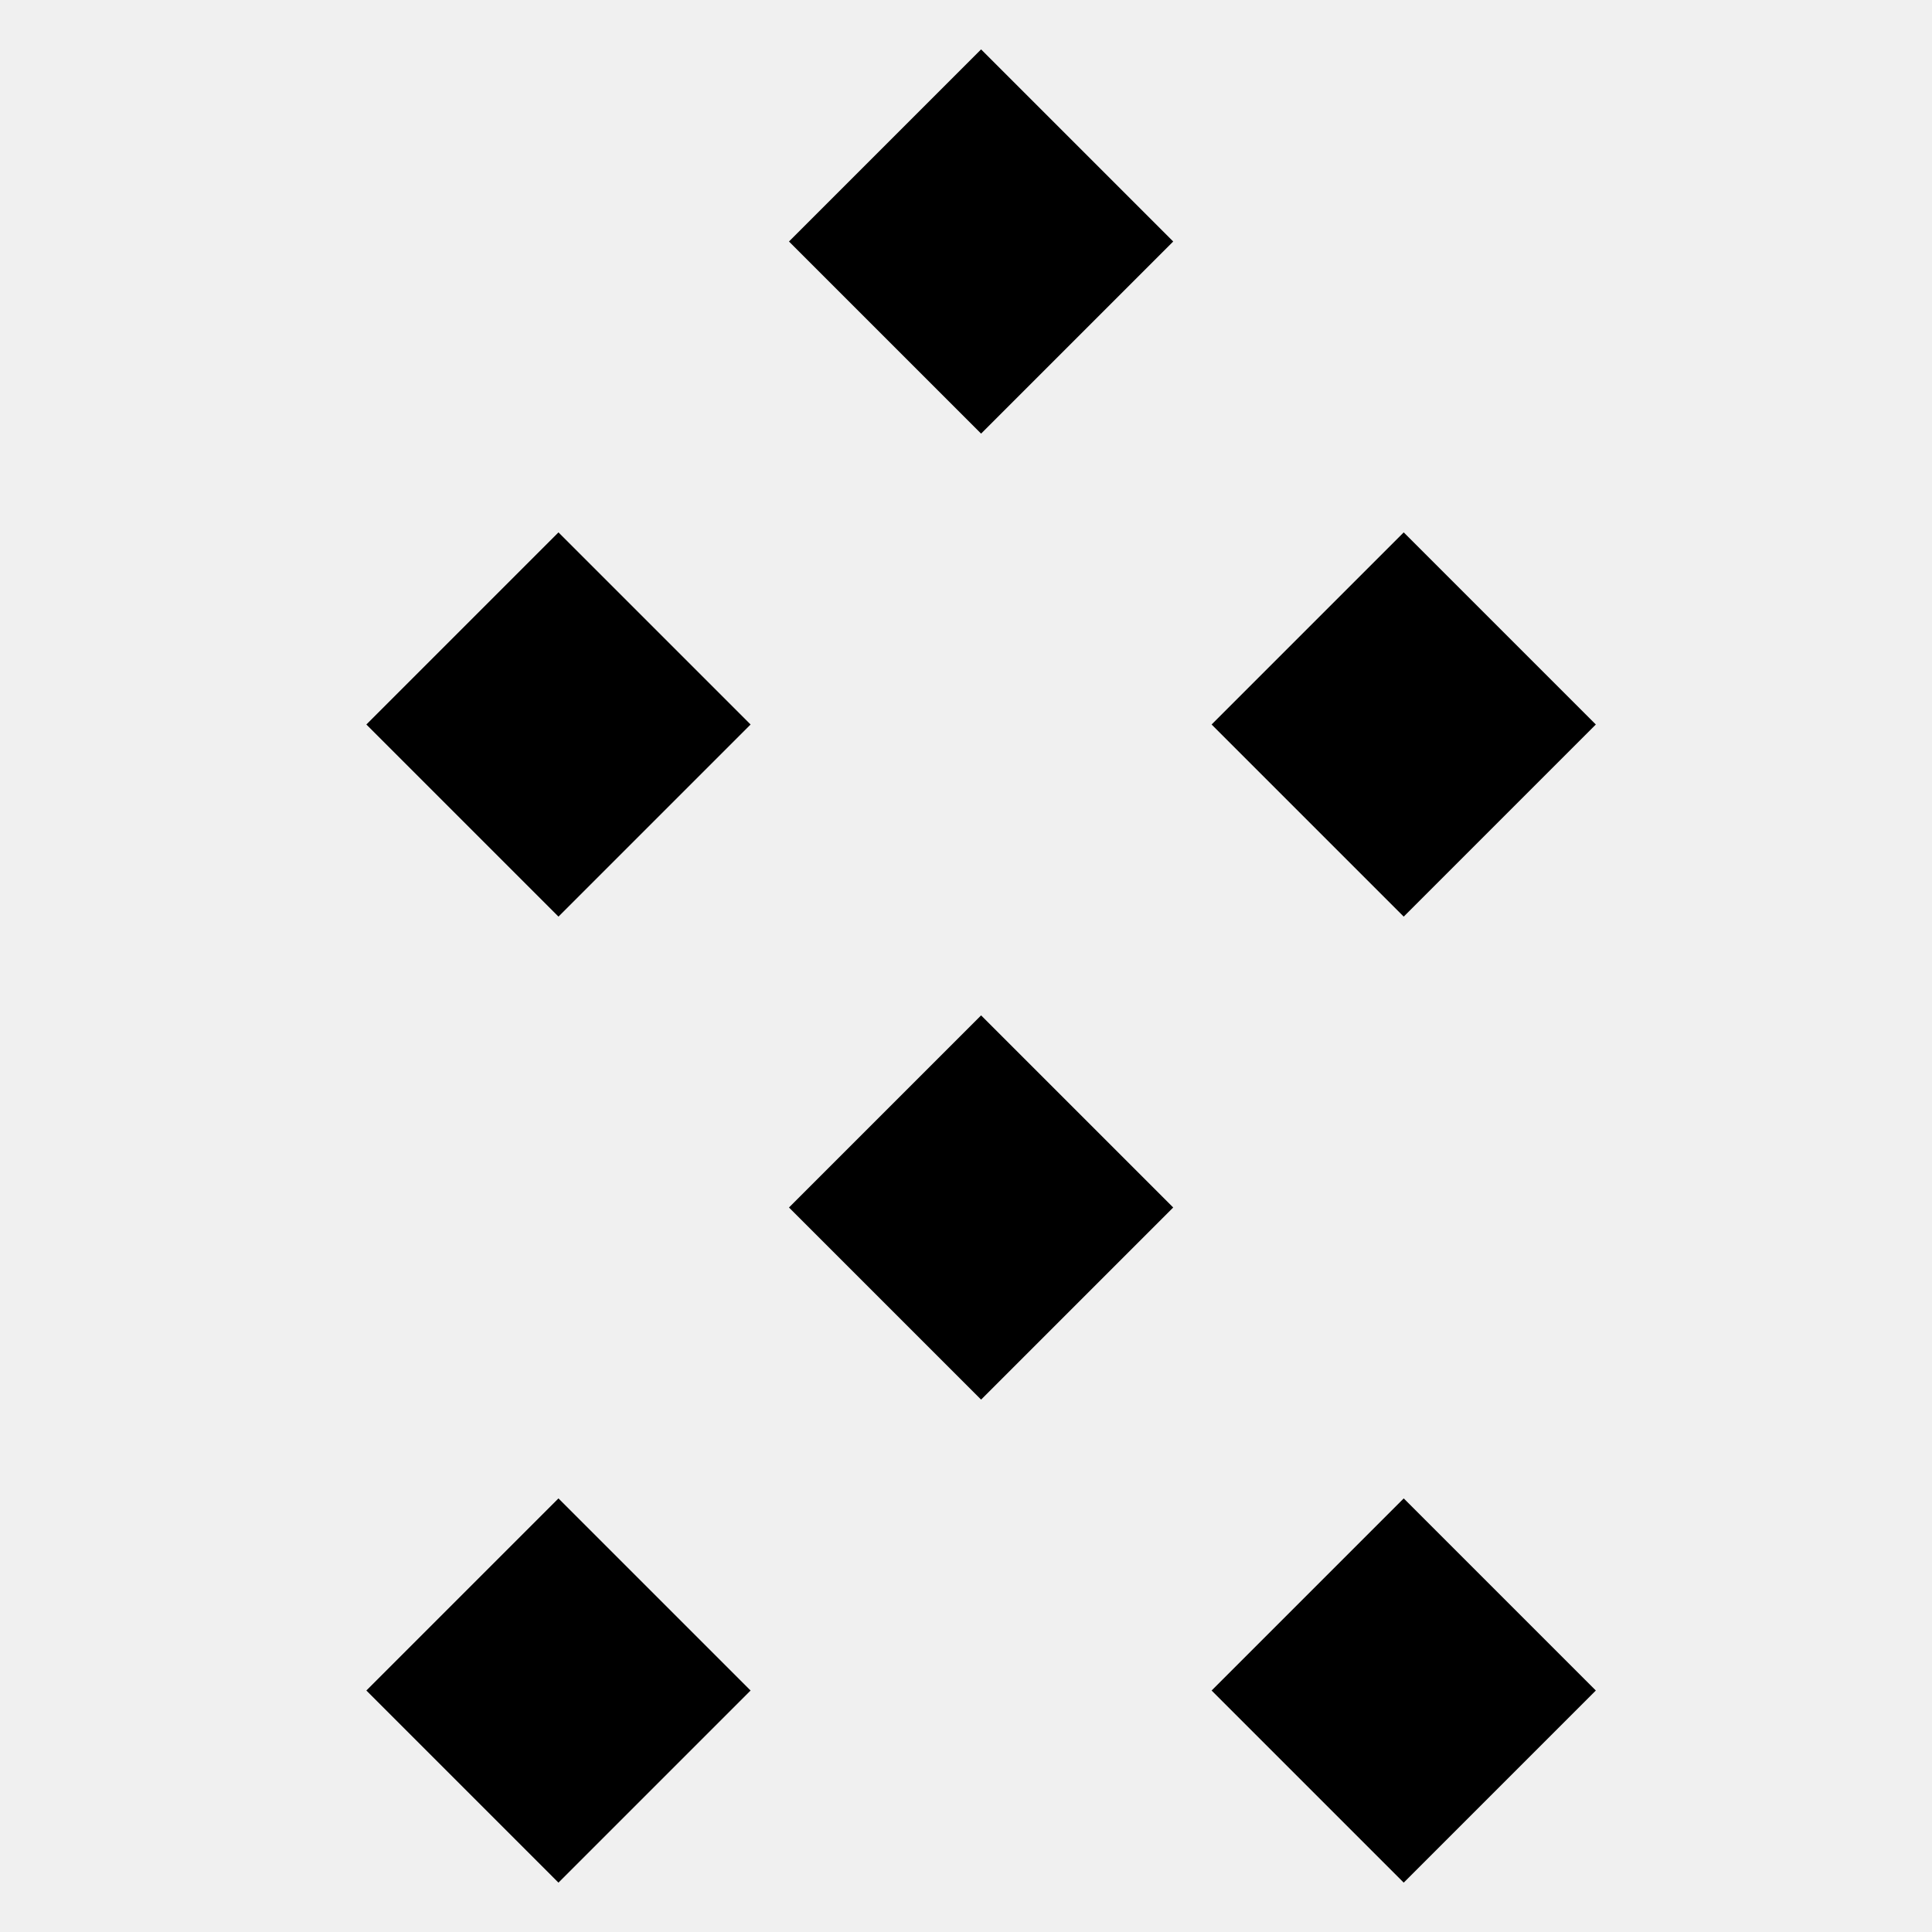
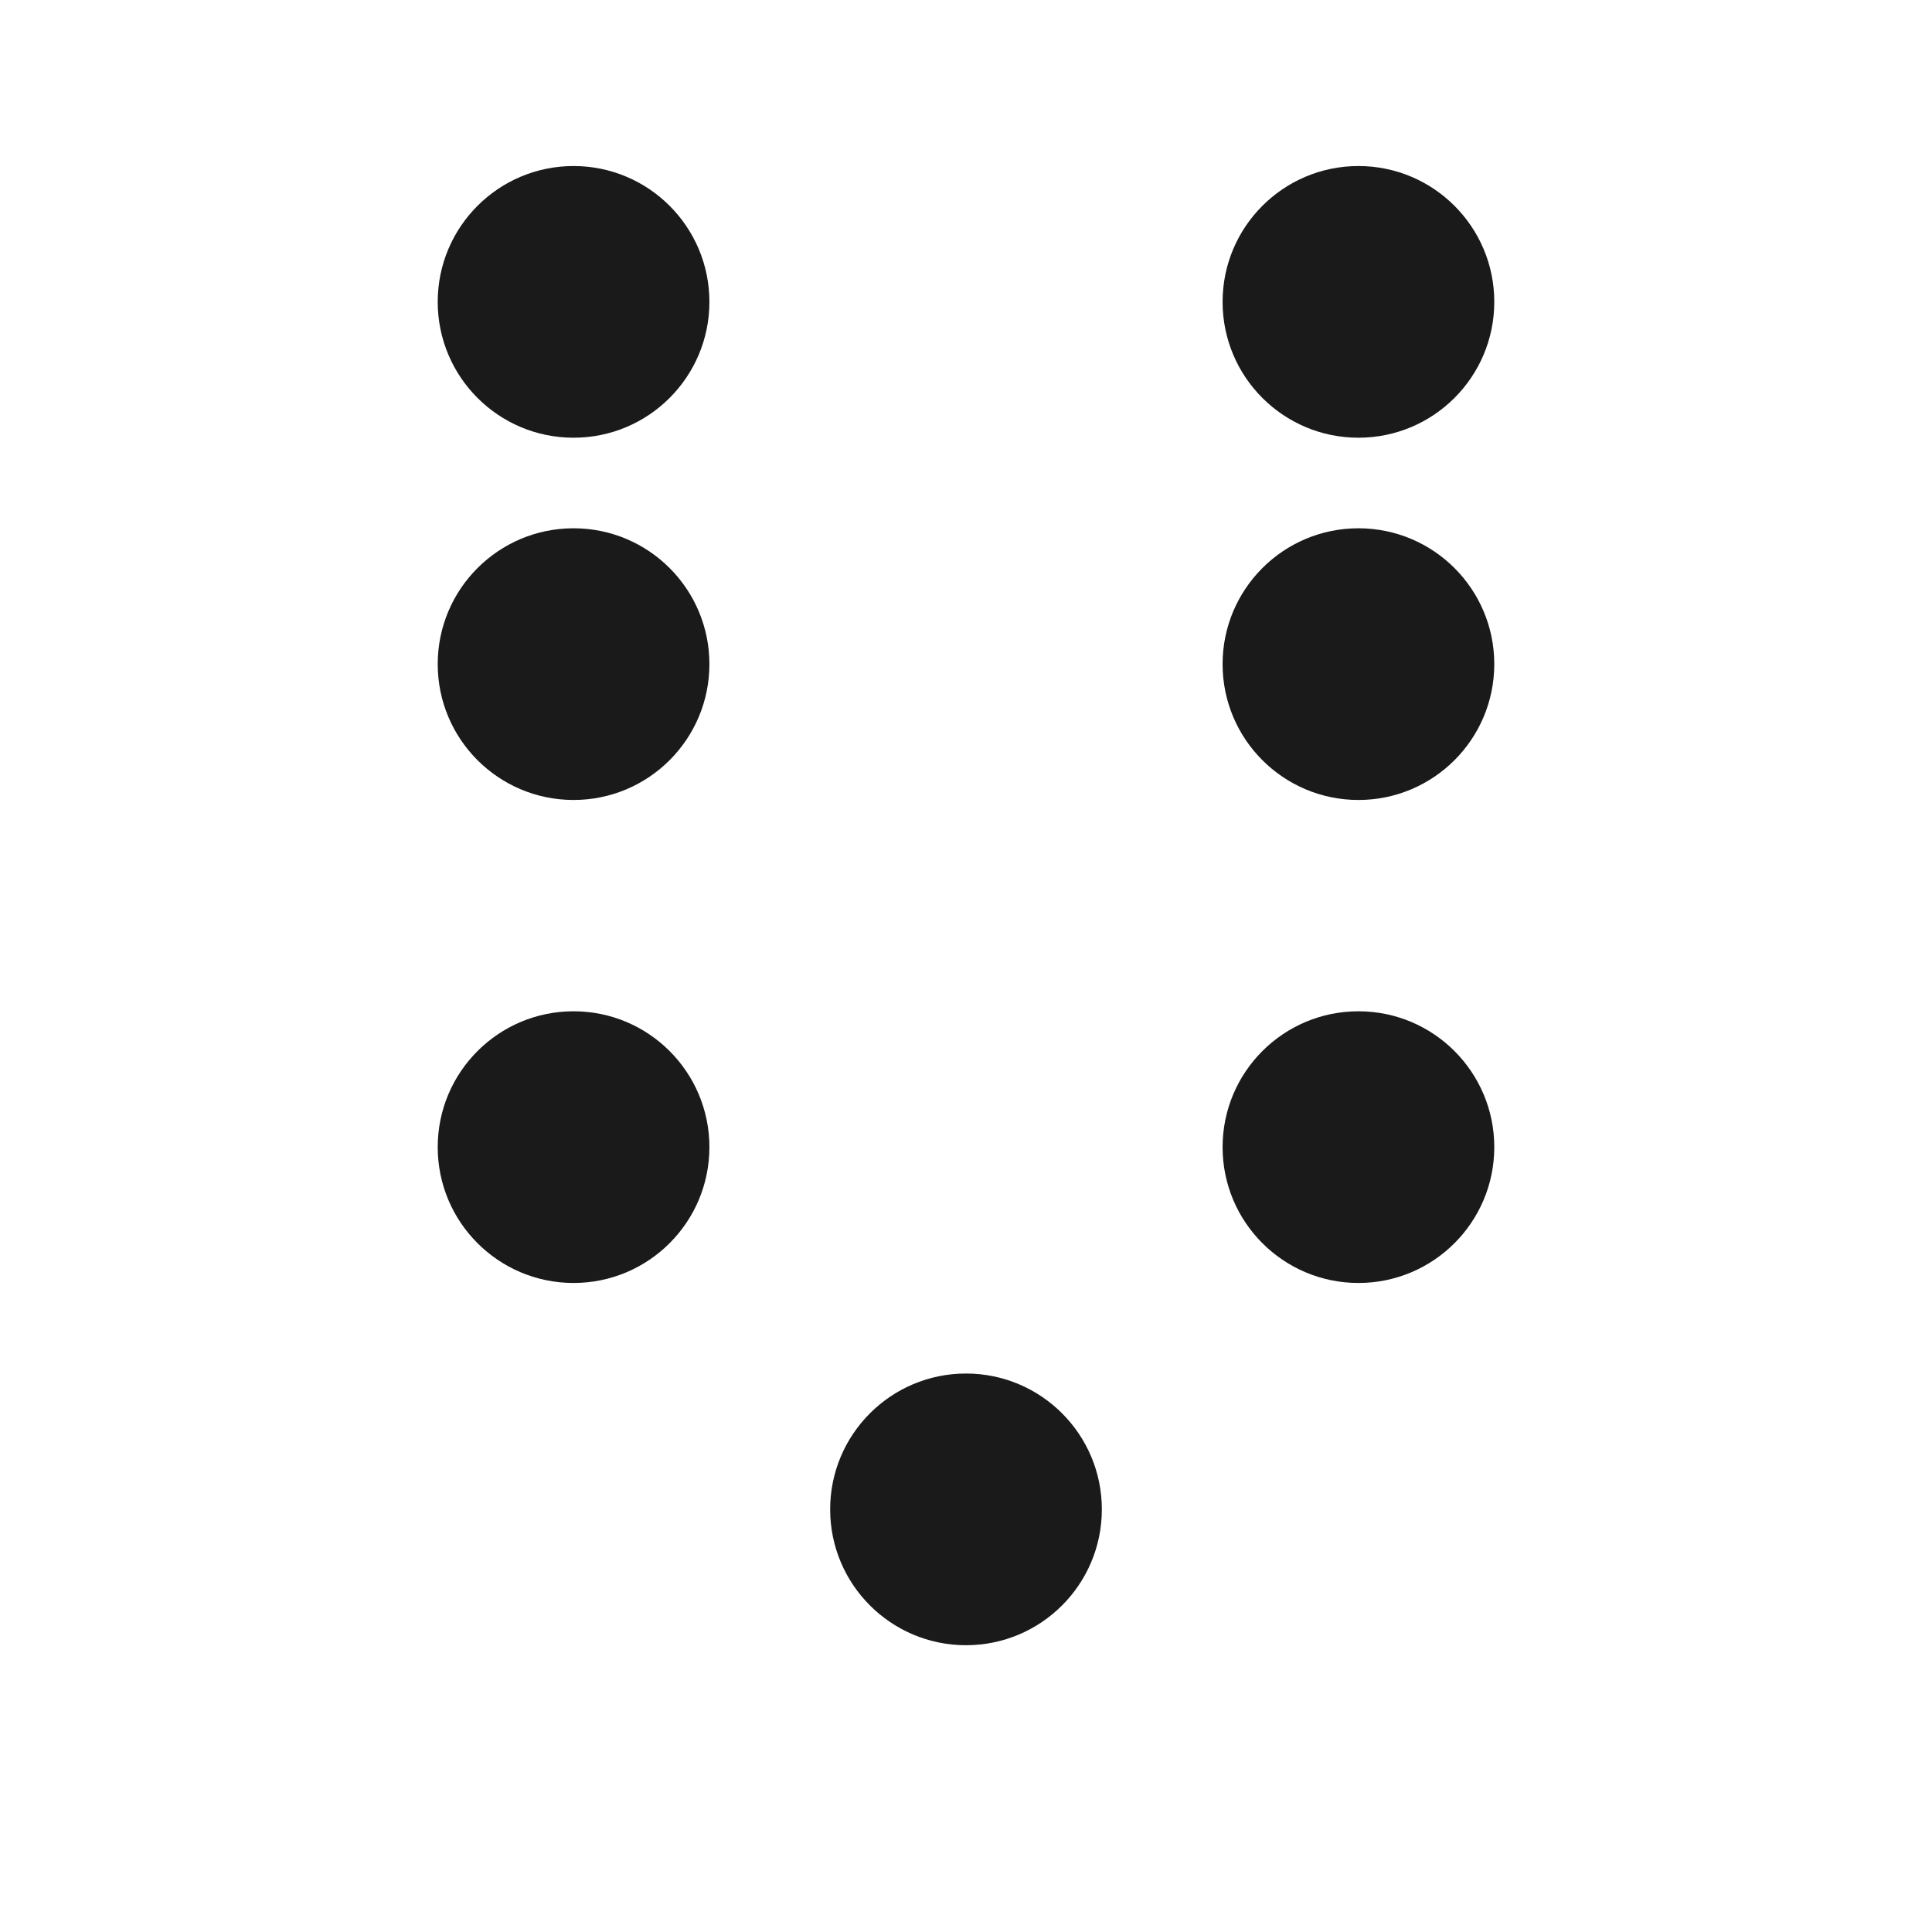
- <svg xmlns="http://www.w3.org/2000/svg" width="64px" height="64px" id="svg2439">
-   <defs id="defs2441">
-     <marker orient="auto" refY="0.0" refX="0.0" id="Arrow1Lstart" style="overflow:visible">
-       <path id="path3542" d="M 0.0,0.0 L 5.0,-5.0 L -12.5,0.0 L 5.0,5.0 L 0.0,0.0 z " style="fill-rule:evenodd;stroke:#000000;stroke-width:1.0pt;marker-start:none" transform="scale(0.8) translate(12.5,0)" />
-     </marker>
-   </defs>
-   <g id="layer1">
-     <rect style="fill:#000000;fill-opacity:1;fill-rule:evenodd;stroke:#000000;stroke-width:1px;stroke-linecap:butt;stroke-linejoin:miter;stroke-opacity:1" id="rect3295" width="8" height="8" x="-9.303" y="47.265" transform="matrix(0.7071068,-0.7071068,0.7071068,0.7071068,0,0)" />
-     <rect style="fill:#000000;fill-opacity:1;fill-rule:evenodd;stroke:#000000;stroke-width:1px;stroke-linecap:butt;stroke-linejoin:miter;stroke-opacity:1" id="rect5016" width="8" height="8" x="13.324" y="24.638" transform="matrix(0.7071068,-0.7071068,0.7071068,0.7071068,0,0)" />
-     <rect style="fill:#000000;fill-opacity:1;fill-rule:evenodd;stroke:#000000;stroke-width:1px;stroke-linecap:butt;stroke-linejoin:miter;stroke-opacity:1" id="rect5020" width="8" height="8" x="-10.718" y="68.479" transform="matrix(0.7071068,-0.7071068,0.7071068,0.7071068,0,0)" />
-     <rect style="fill:#000000;fill-opacity:1;fill-rule:evenodd;stroke:#000000;stroke-width:1px;stroke-linecap:butt;stroke-linejoin:miter;stroke-opacity:1" id="rect5022" width="8" height="8" x="11.91" y="45.851" transform="matrix(0.7071068,-0.7071068,0.7071068,0.7071068,0,0)" />
-     <rect style="fill:#000000;fill-opacity:1;fill-rule:evenodd;stroke:#000000;stroke-width:1px;stroke-linecap:butt;stroke-linejoin:miter;stroke-opacity:1" id="rect5028" width="8" height="8" x="-30.517" y="48.68" transform="matrix(0.7071068,-0.7071068,0.7071068,0.7071068,0,0)" />
-     <rect style="fill:#000000;fill-opacity:1;fill-rule:evenodd;stroke:#000000;stroke-width:1px;stroke-linecap:butt;stroke-linejoin:miter;stroke-opacity:1" id="rect5030" width="8" height="8" x="-7.889" y="26.052" transform="matrix(0.7071068,-0.7071068,0.7071068,0.7071068,0,0)" />
-   </g>
+ <svg xmlns="http://www.w3.org/2000/svg" viewBox="0 0 64 64" width="64" height="64">
+   <rect width="64" height="64" fill="#ffffff" />
+   <circle cx="19" cy="10" r="4.5" fill="#1a1a1a" />
+   <circle cx="45" cy="10" r="4.5" fill="#1a1a1a" />
+   <circle cx="19" cy="22" r="4.5" fill="#1a1a1a" />
+   <circle cx="45" cy="22" r="4.5" fill="#1a1a1a" />
+   <circle cx="19" cy="38" r="4.5" fill="#1a1a1a" />
+   <circle cx="45" cy="38" r="4.5" fill="#1a1a1a" />
+   <circle cx="32" cy="50" r="4.5" fill="#1a1a1a" />
</svg>
